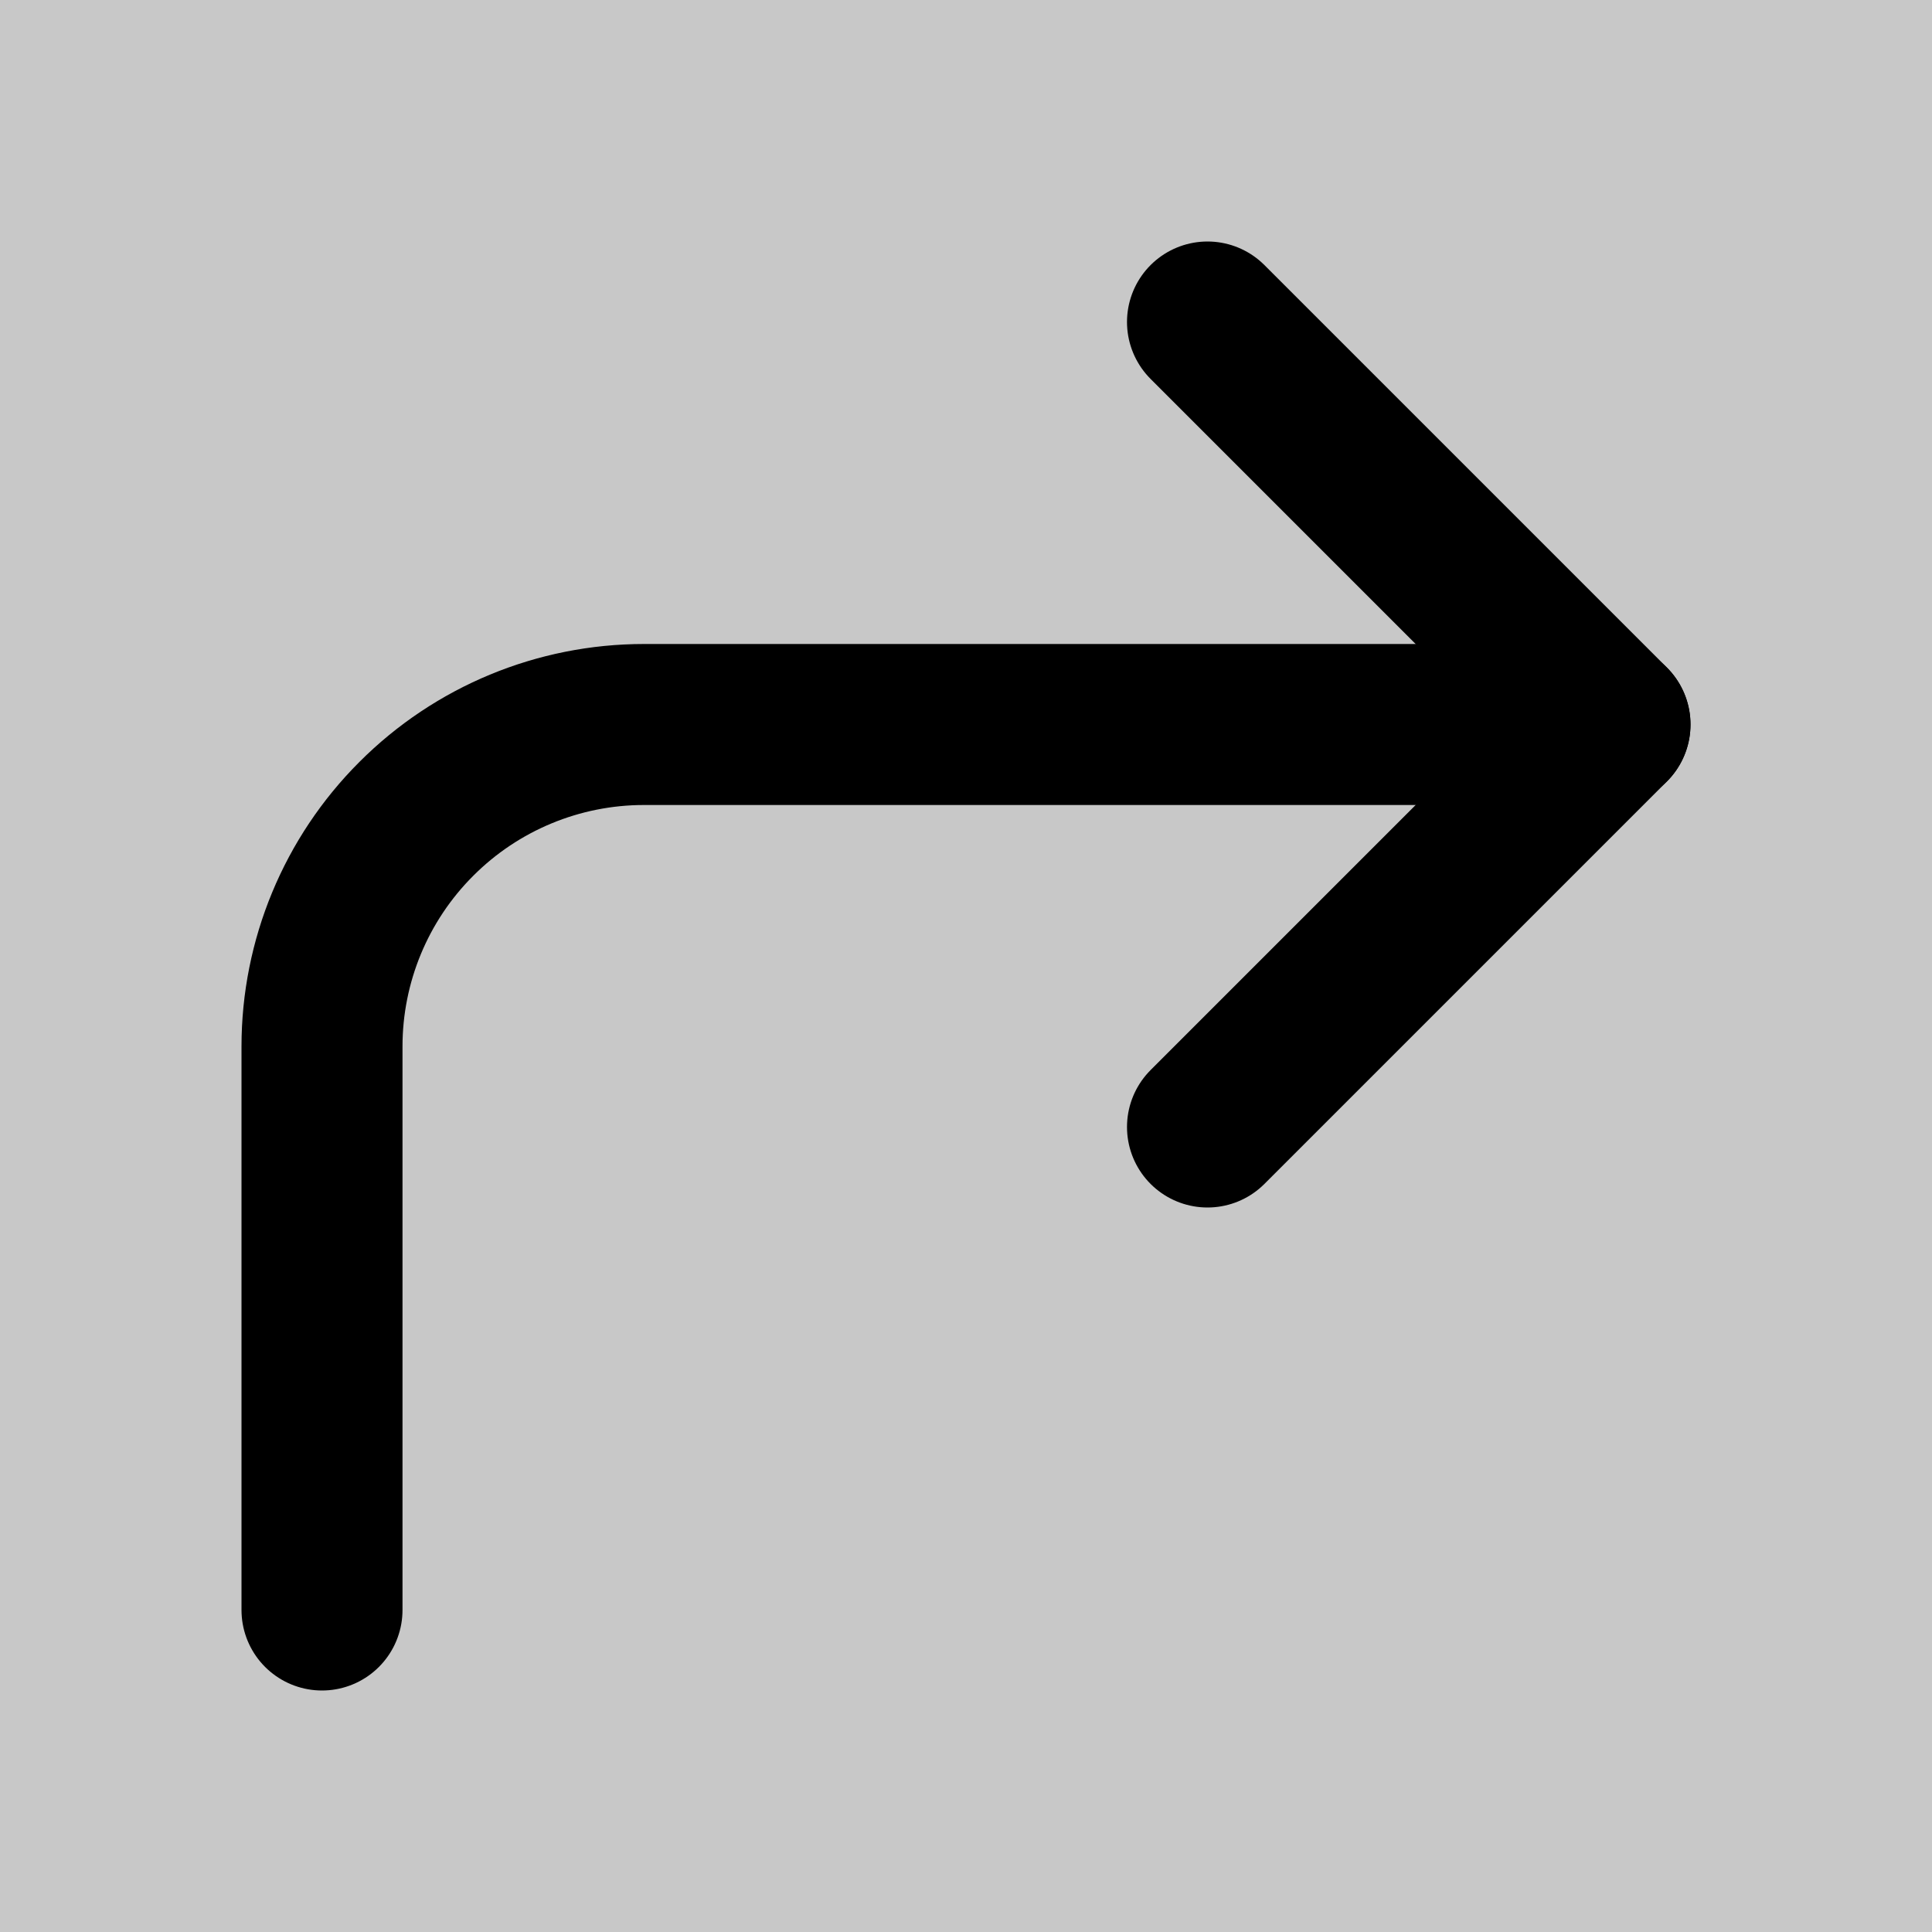
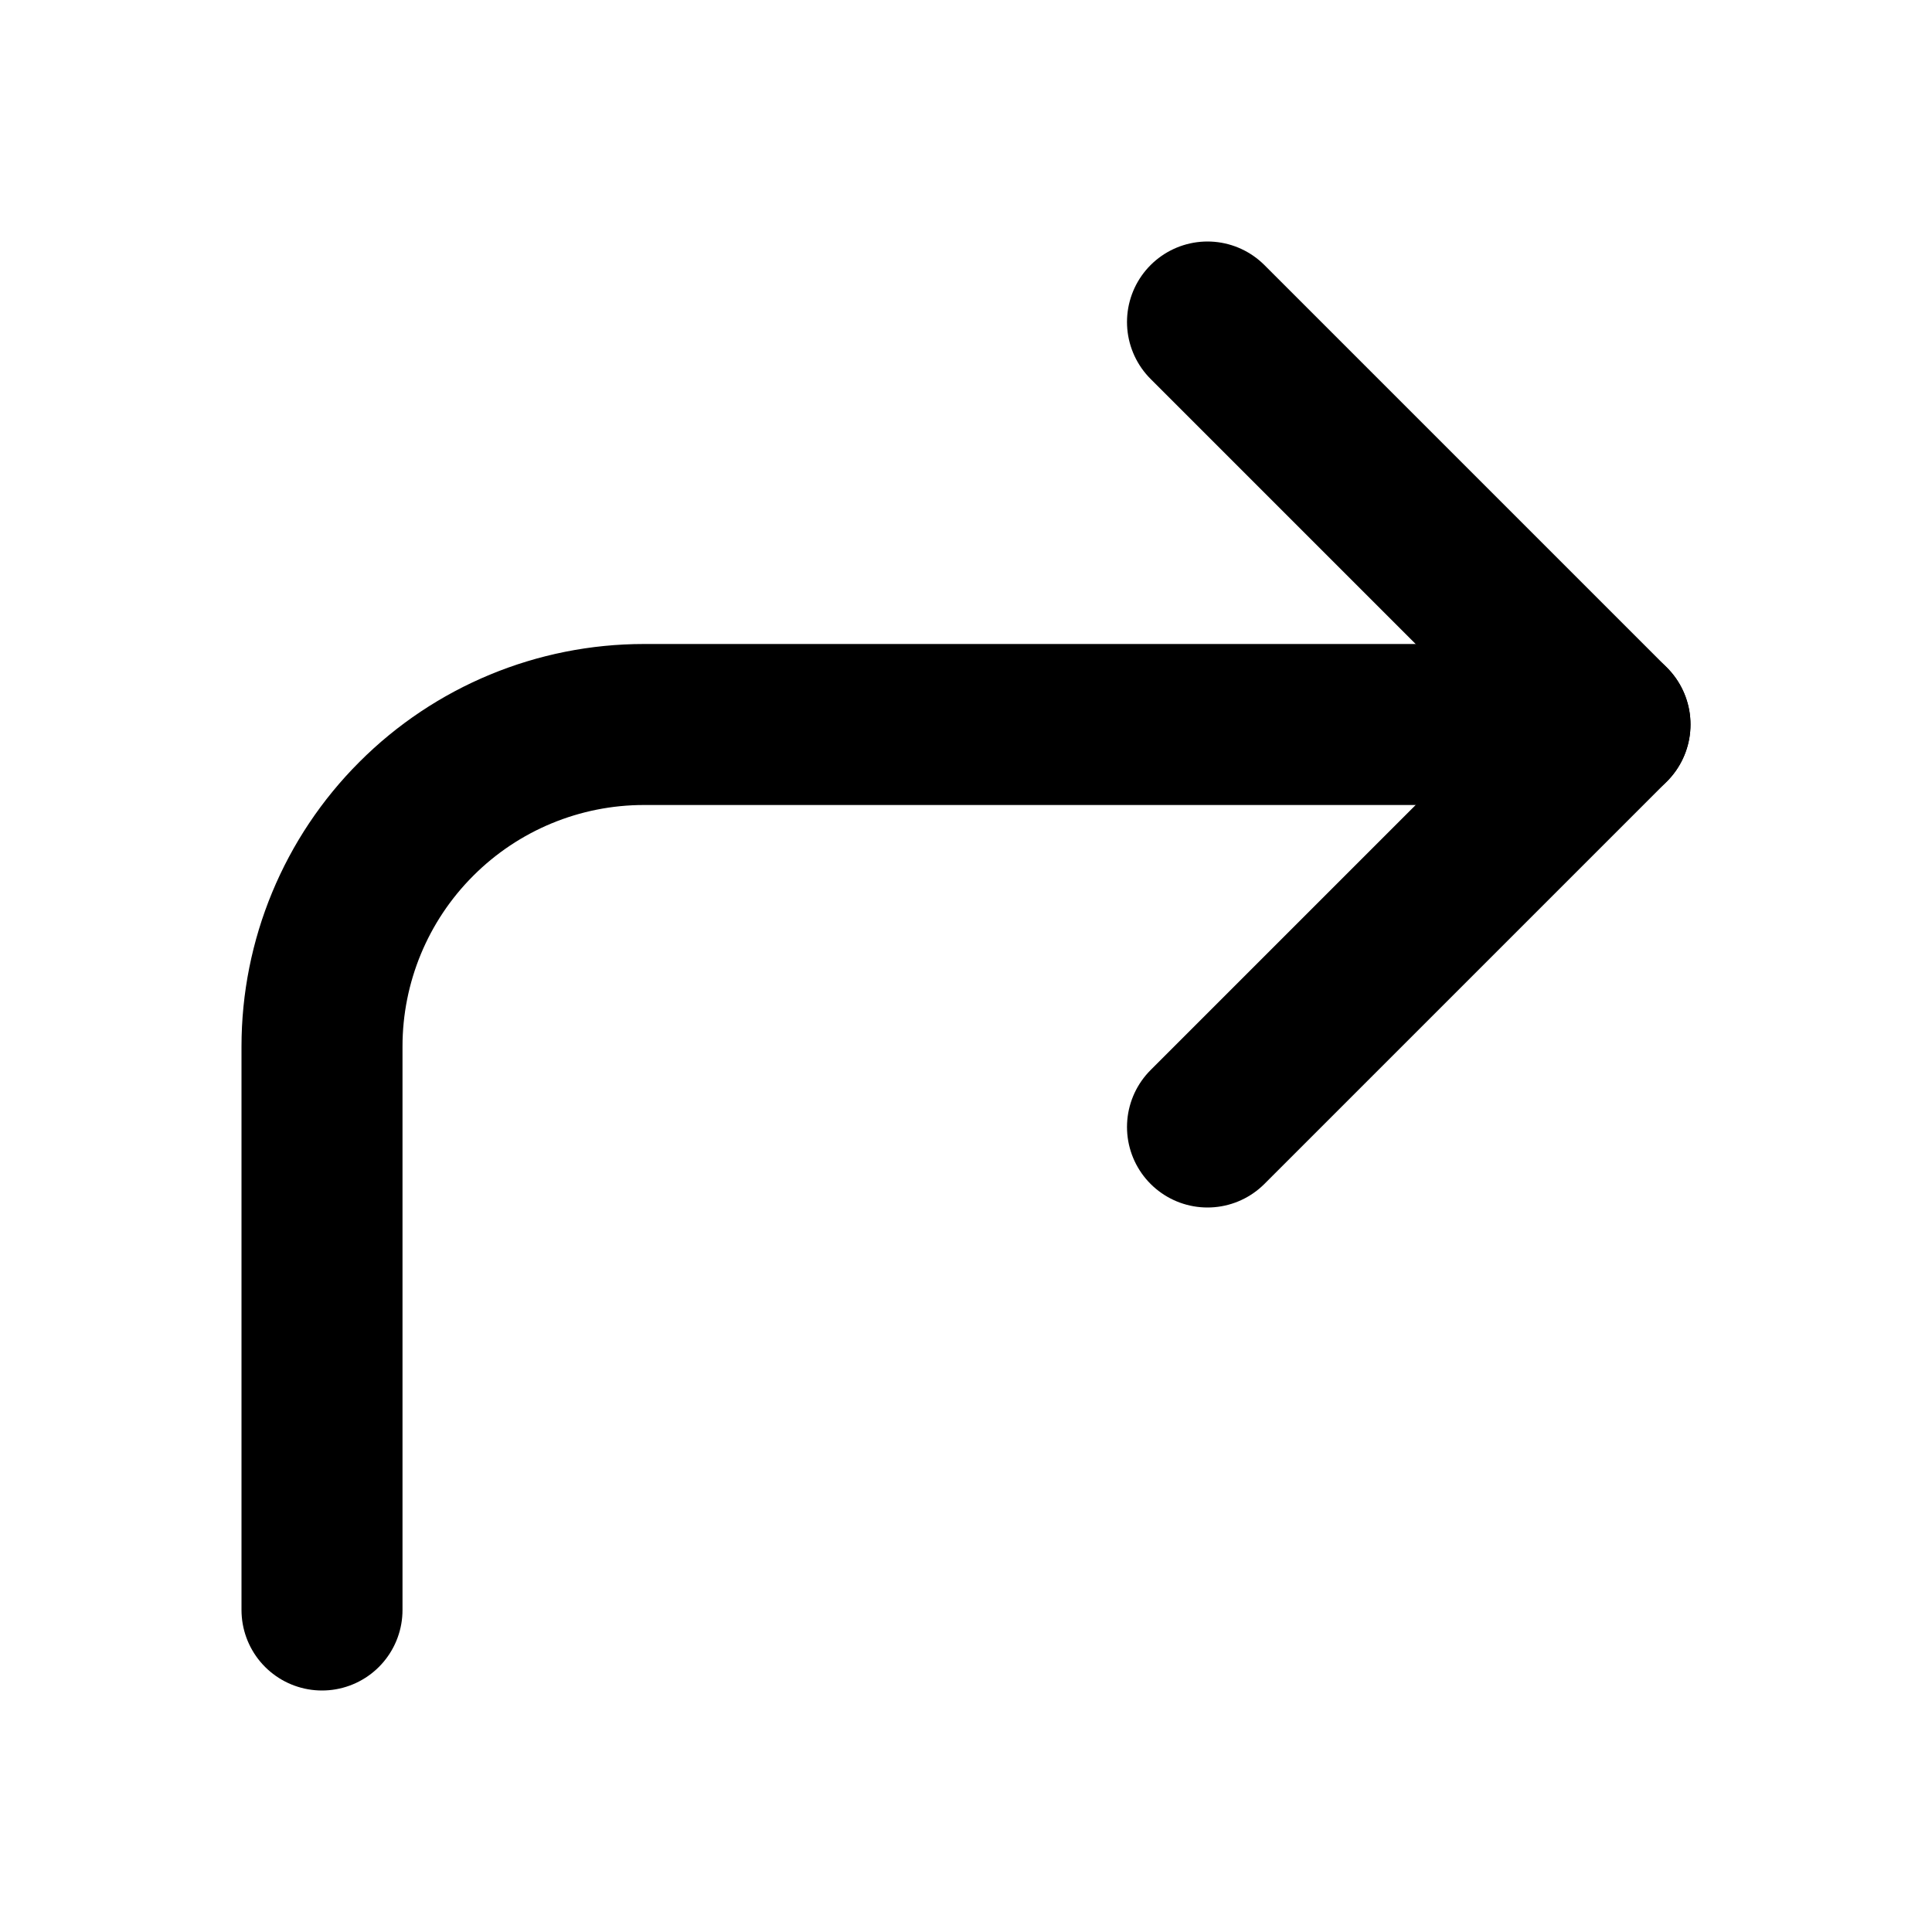
<svg xmlns="http://www.w3.org/2000/svg" width="24" height="24" viewBox="0 0 24 24" fill="none">
  <rect width="24" height="24" fill="#F5F5F5" />
  <path d="M-374 -137C-374 -138.105 -373.105 -139 -372 -139H224C225.105 -139 226 -138.105 226 -137V2054C226 2055.1 225.105 2056 224 2056H-372C-373.105 2056 -374 2055.1 -374 2054V-137Z" fill="#C8C8C8" />
  <g clip-path="url(#clip0_250_290)">
+     <rect width="280" height="92" transform="translate(-233 -10)" fill="white" />
    <path d="M15 14L20 9L15 4" stroke="black" stroke-width="2" stroke-linecap="round" stroke-linejoin="round" />
    <path d="M4 20V13C4 11.939 4.421 10.922 5.172 10.172C5.922 9.421 6.939 9 8 9H20" stroke="black" stroke-width="2" stroke-linecap="round" stroke-linejoin="round" />
  </g>
  <path d="M-372 -138H224V-140H-372V-138ZM225 -137V2054H227V-137H225ZM224 2055H-372V2057H224V2055ZM-373 2054V-137H-375V2054H-373ZM-372 2055C-372.552 2055 -373 2054.55 -373 2054H-375C-375 2055.66 -373.657 2057 -372 2057V2055ZM225 2054C225 2054.55 224.552 2055 224 2055V2057C225.657 2057 227 2055.66 227 2054H225ZM224 -138C224.552 -138 225 -137.552 225 -137H227C227 -138.657 225.657 -140 224 -140V-138ZM-372 -140C-373.657 -140 -375 -138.657 -375 -137H-373C-373 -137.552 -372.552 -138 -372 -138V-140Z" fill="black" fill-opacity="0.1" />
  <defs>
    <clipPath id="clip0_250_290">
      <rect width="280" height="92" fill="white" transform="translate(-233 -10)" />
    </clipPath>
  </defs>
</svg>
